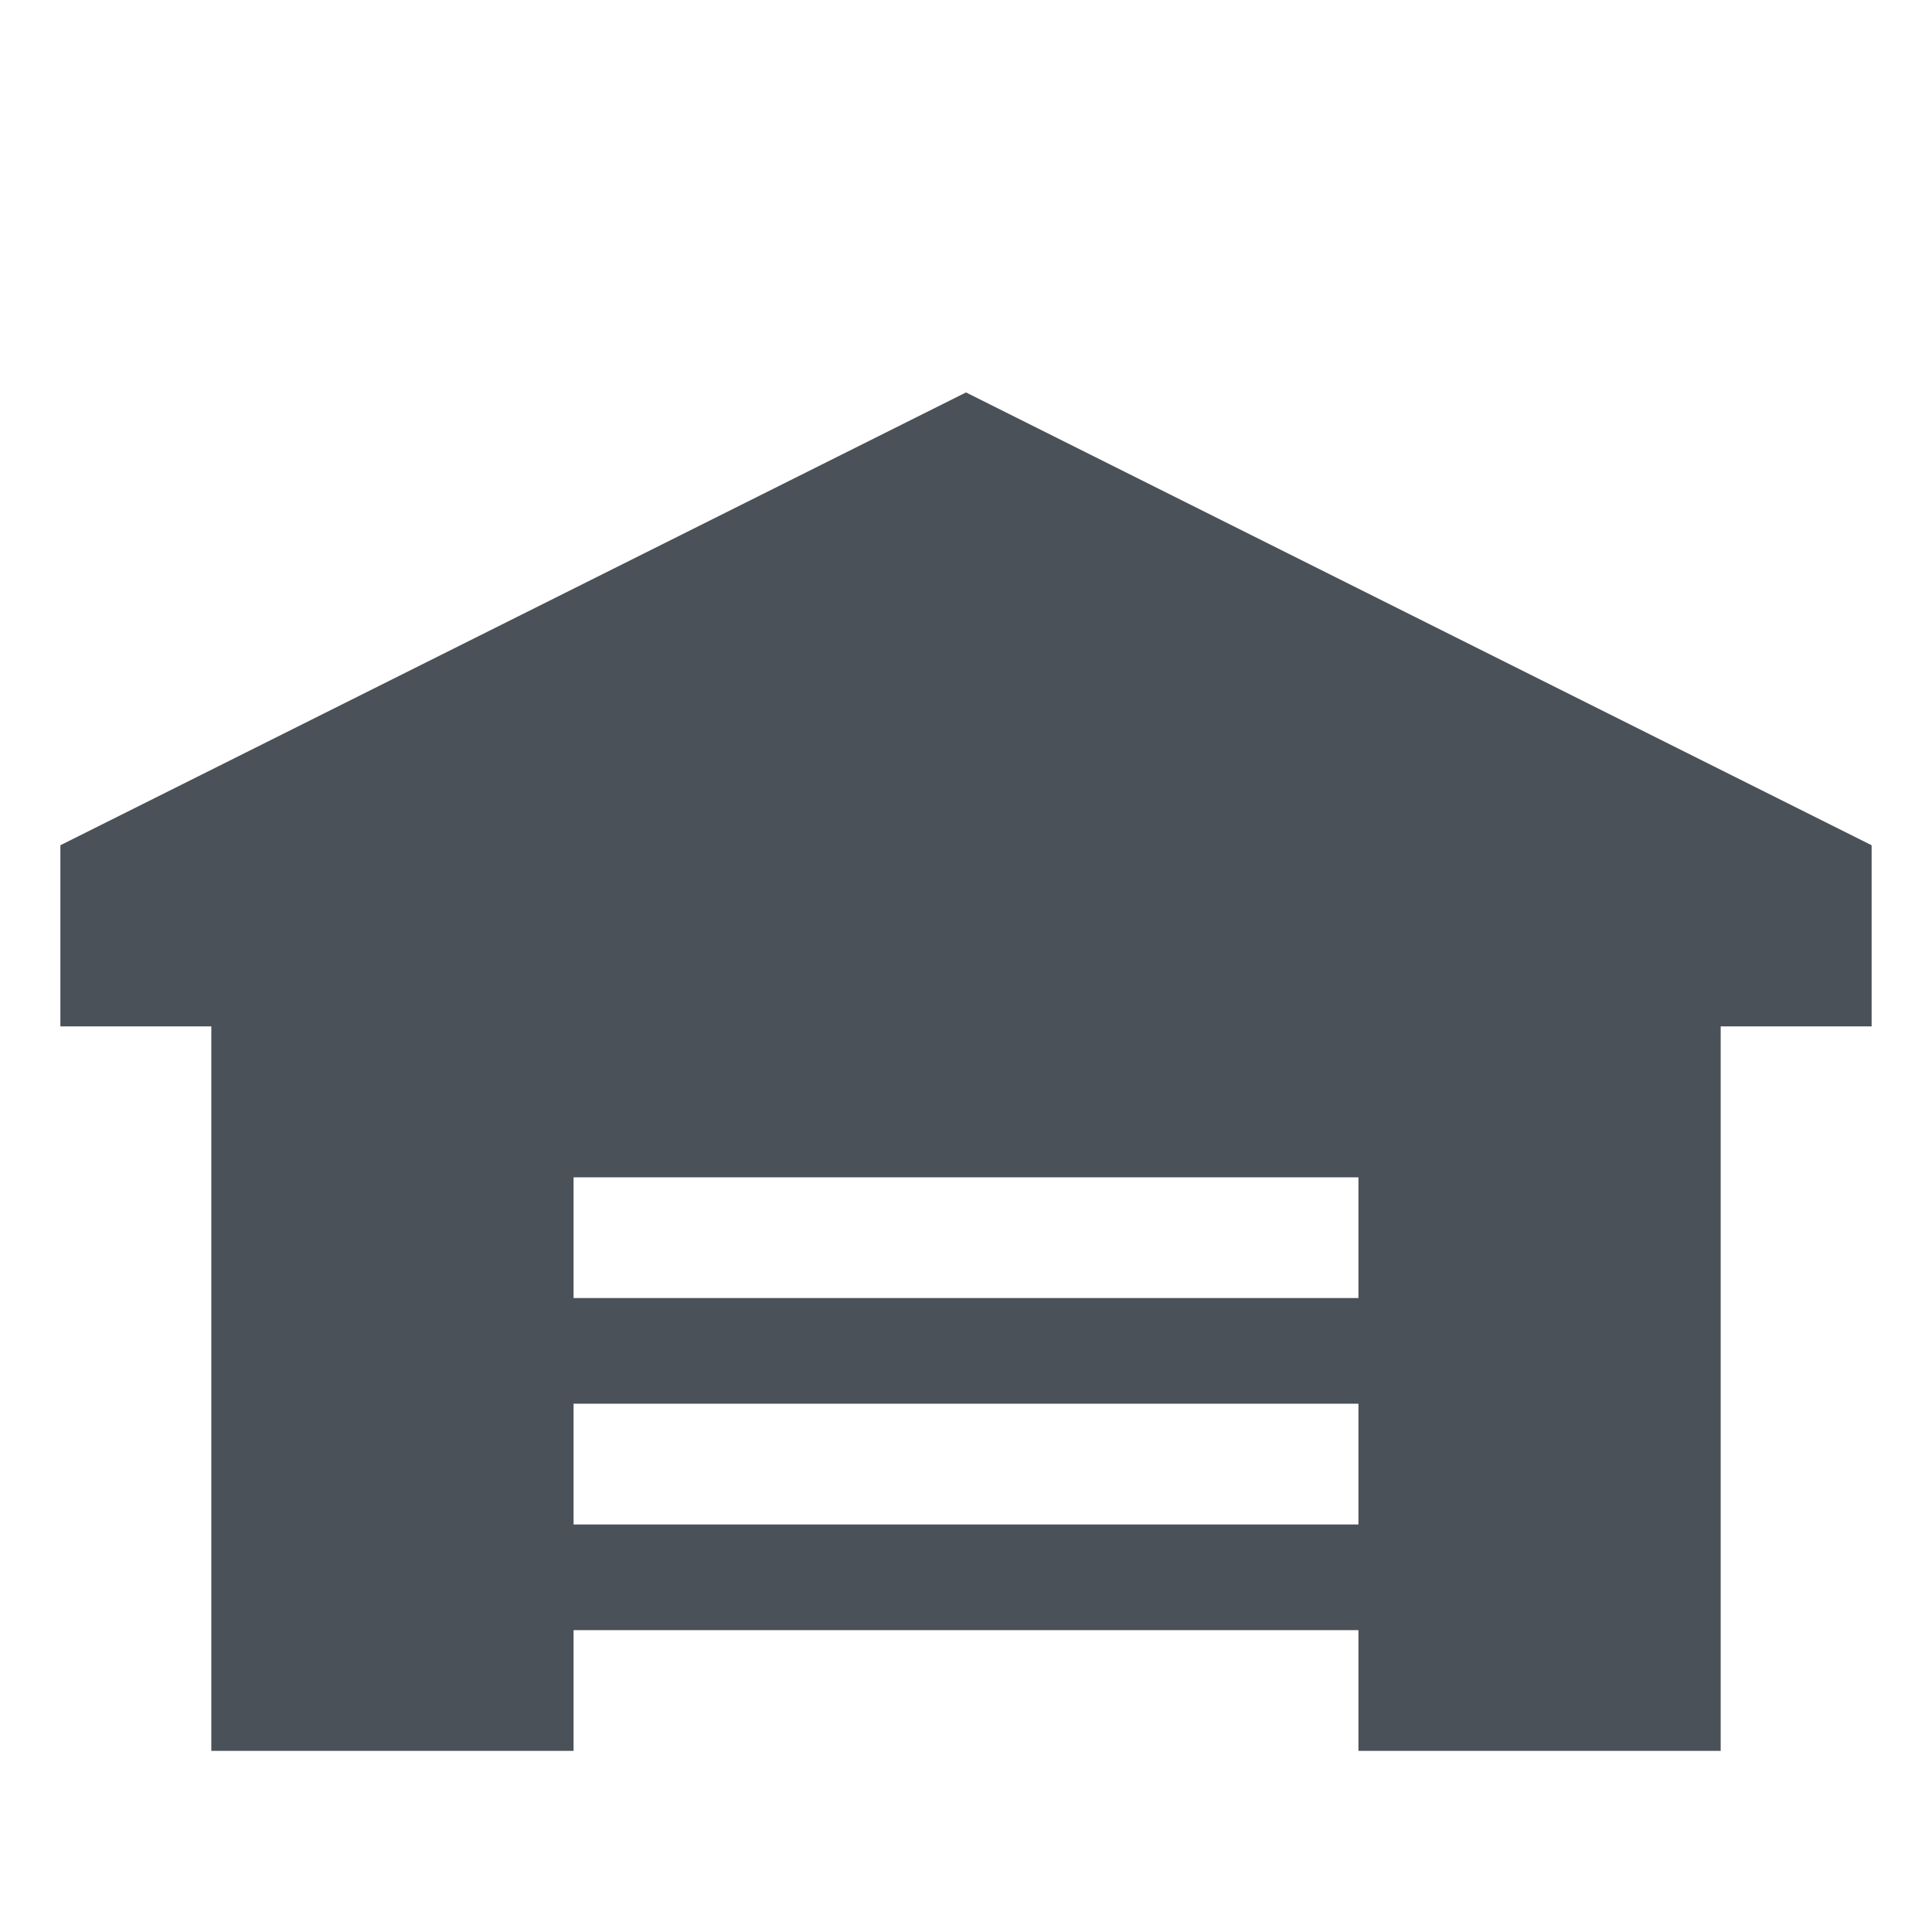
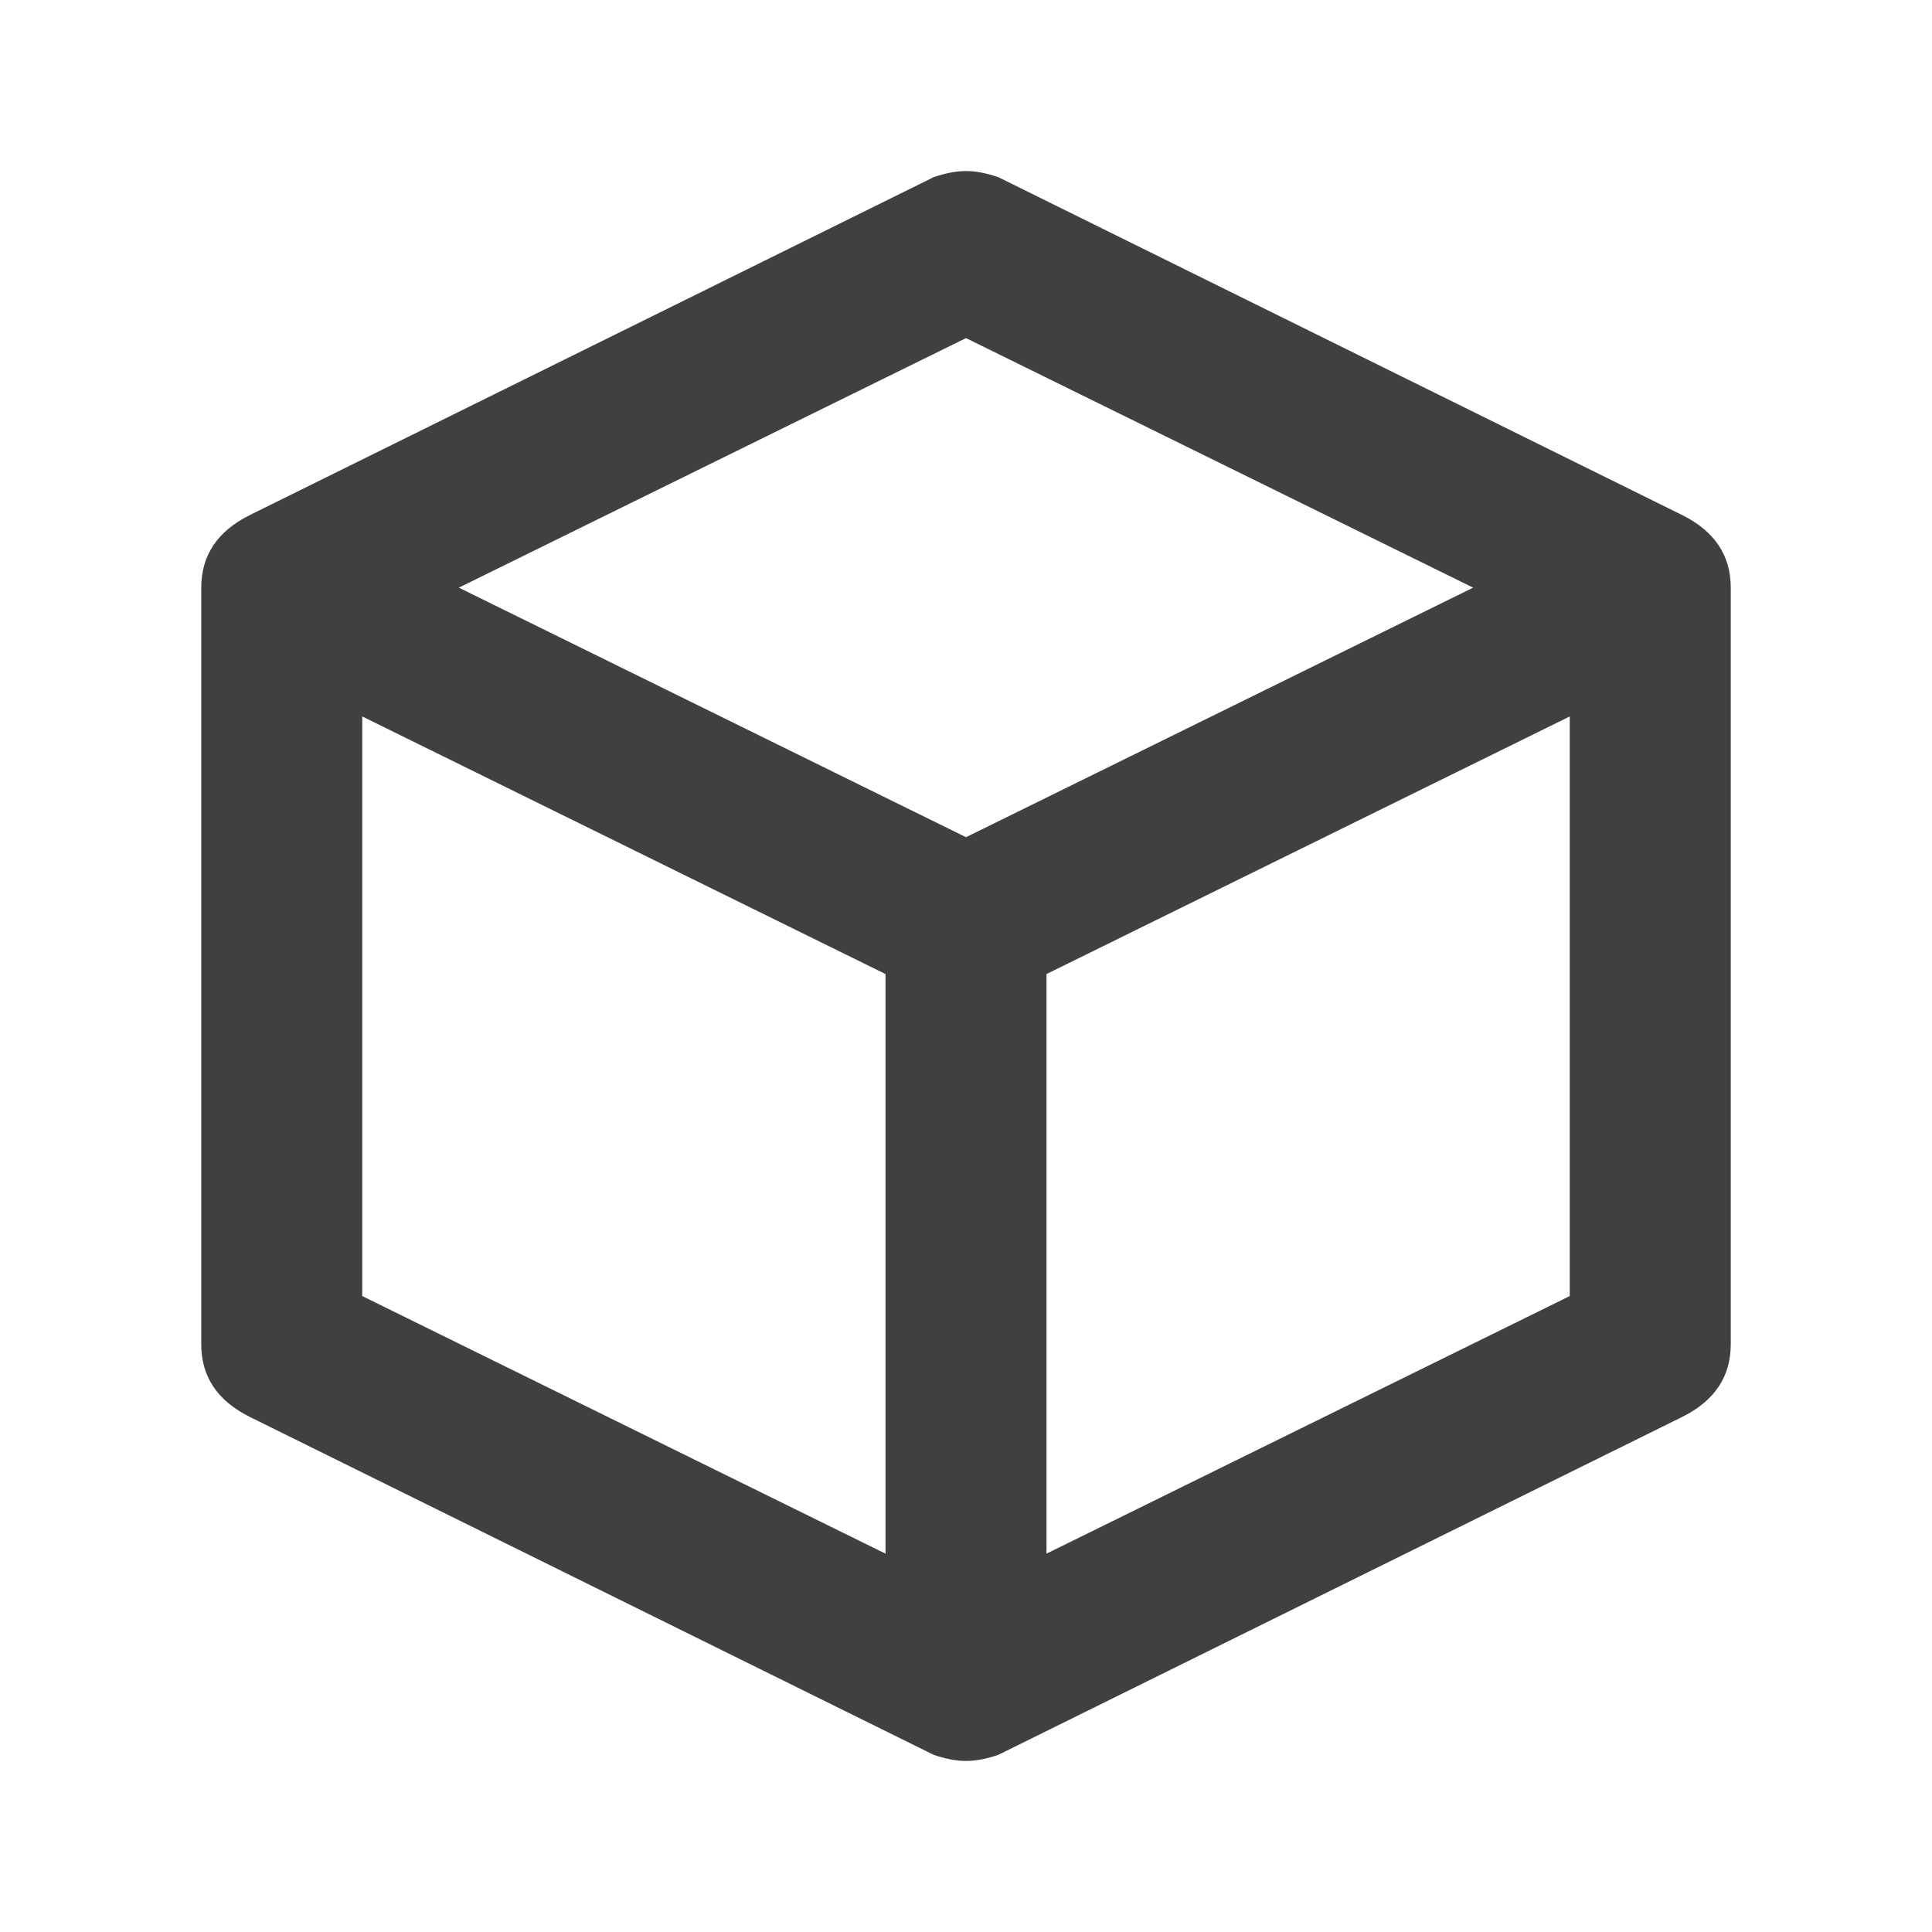
- <svg xmlns="http://www.w3.org/2000/svg" width="128" height="128" viewBox="0 0 128 128">
-   <g fill="#4A5158">
-     <path fill-rule="evenodd" d="M4,56 L64,26 L124,56 L124,68 L114,68 L114,116 L14,116 L14,68 L4,68 Z  M38,78 h52 v38 h-52 Z  M38,86 h52 v7 h-52 Z  M38,101 h52 v7 h-52 Z" />
-   </g>
+ <svg xmlns="http://www.w3.org/2000/svg" width="24" height="24" viewBox="0 0 24 24" fill="none">
+   <path fill-rule="evenodd" d="M11.6 2.2C11.9 2.1 12.1 2.1 12.4 2.2L20.9 6.4C21.3 6.6 21.5 6.9 21.5 7.3V16.7C21.5 17.1 21.3 17.4 20.9 17.6L12.4 21.8C12.1 21.9 11.9 21.9 11.6 21.8L3.1 17.6C2.7 17.4 2.5 17.1 2.5 16.7V7.3C2.5 6.9 2.7 6.6 3.1 6.4L11.6 2.2ZM4.5 8.9V16.1L11 19.3V12.1L4.5 8.9ZM13 19.3L19.5 16.1V8.9L13 12.1V19.3ZM12 4.2L5.7 7.3L12 10.4L18.3 7.3L12 4.2Z" fill="#404040" />
</svg>
